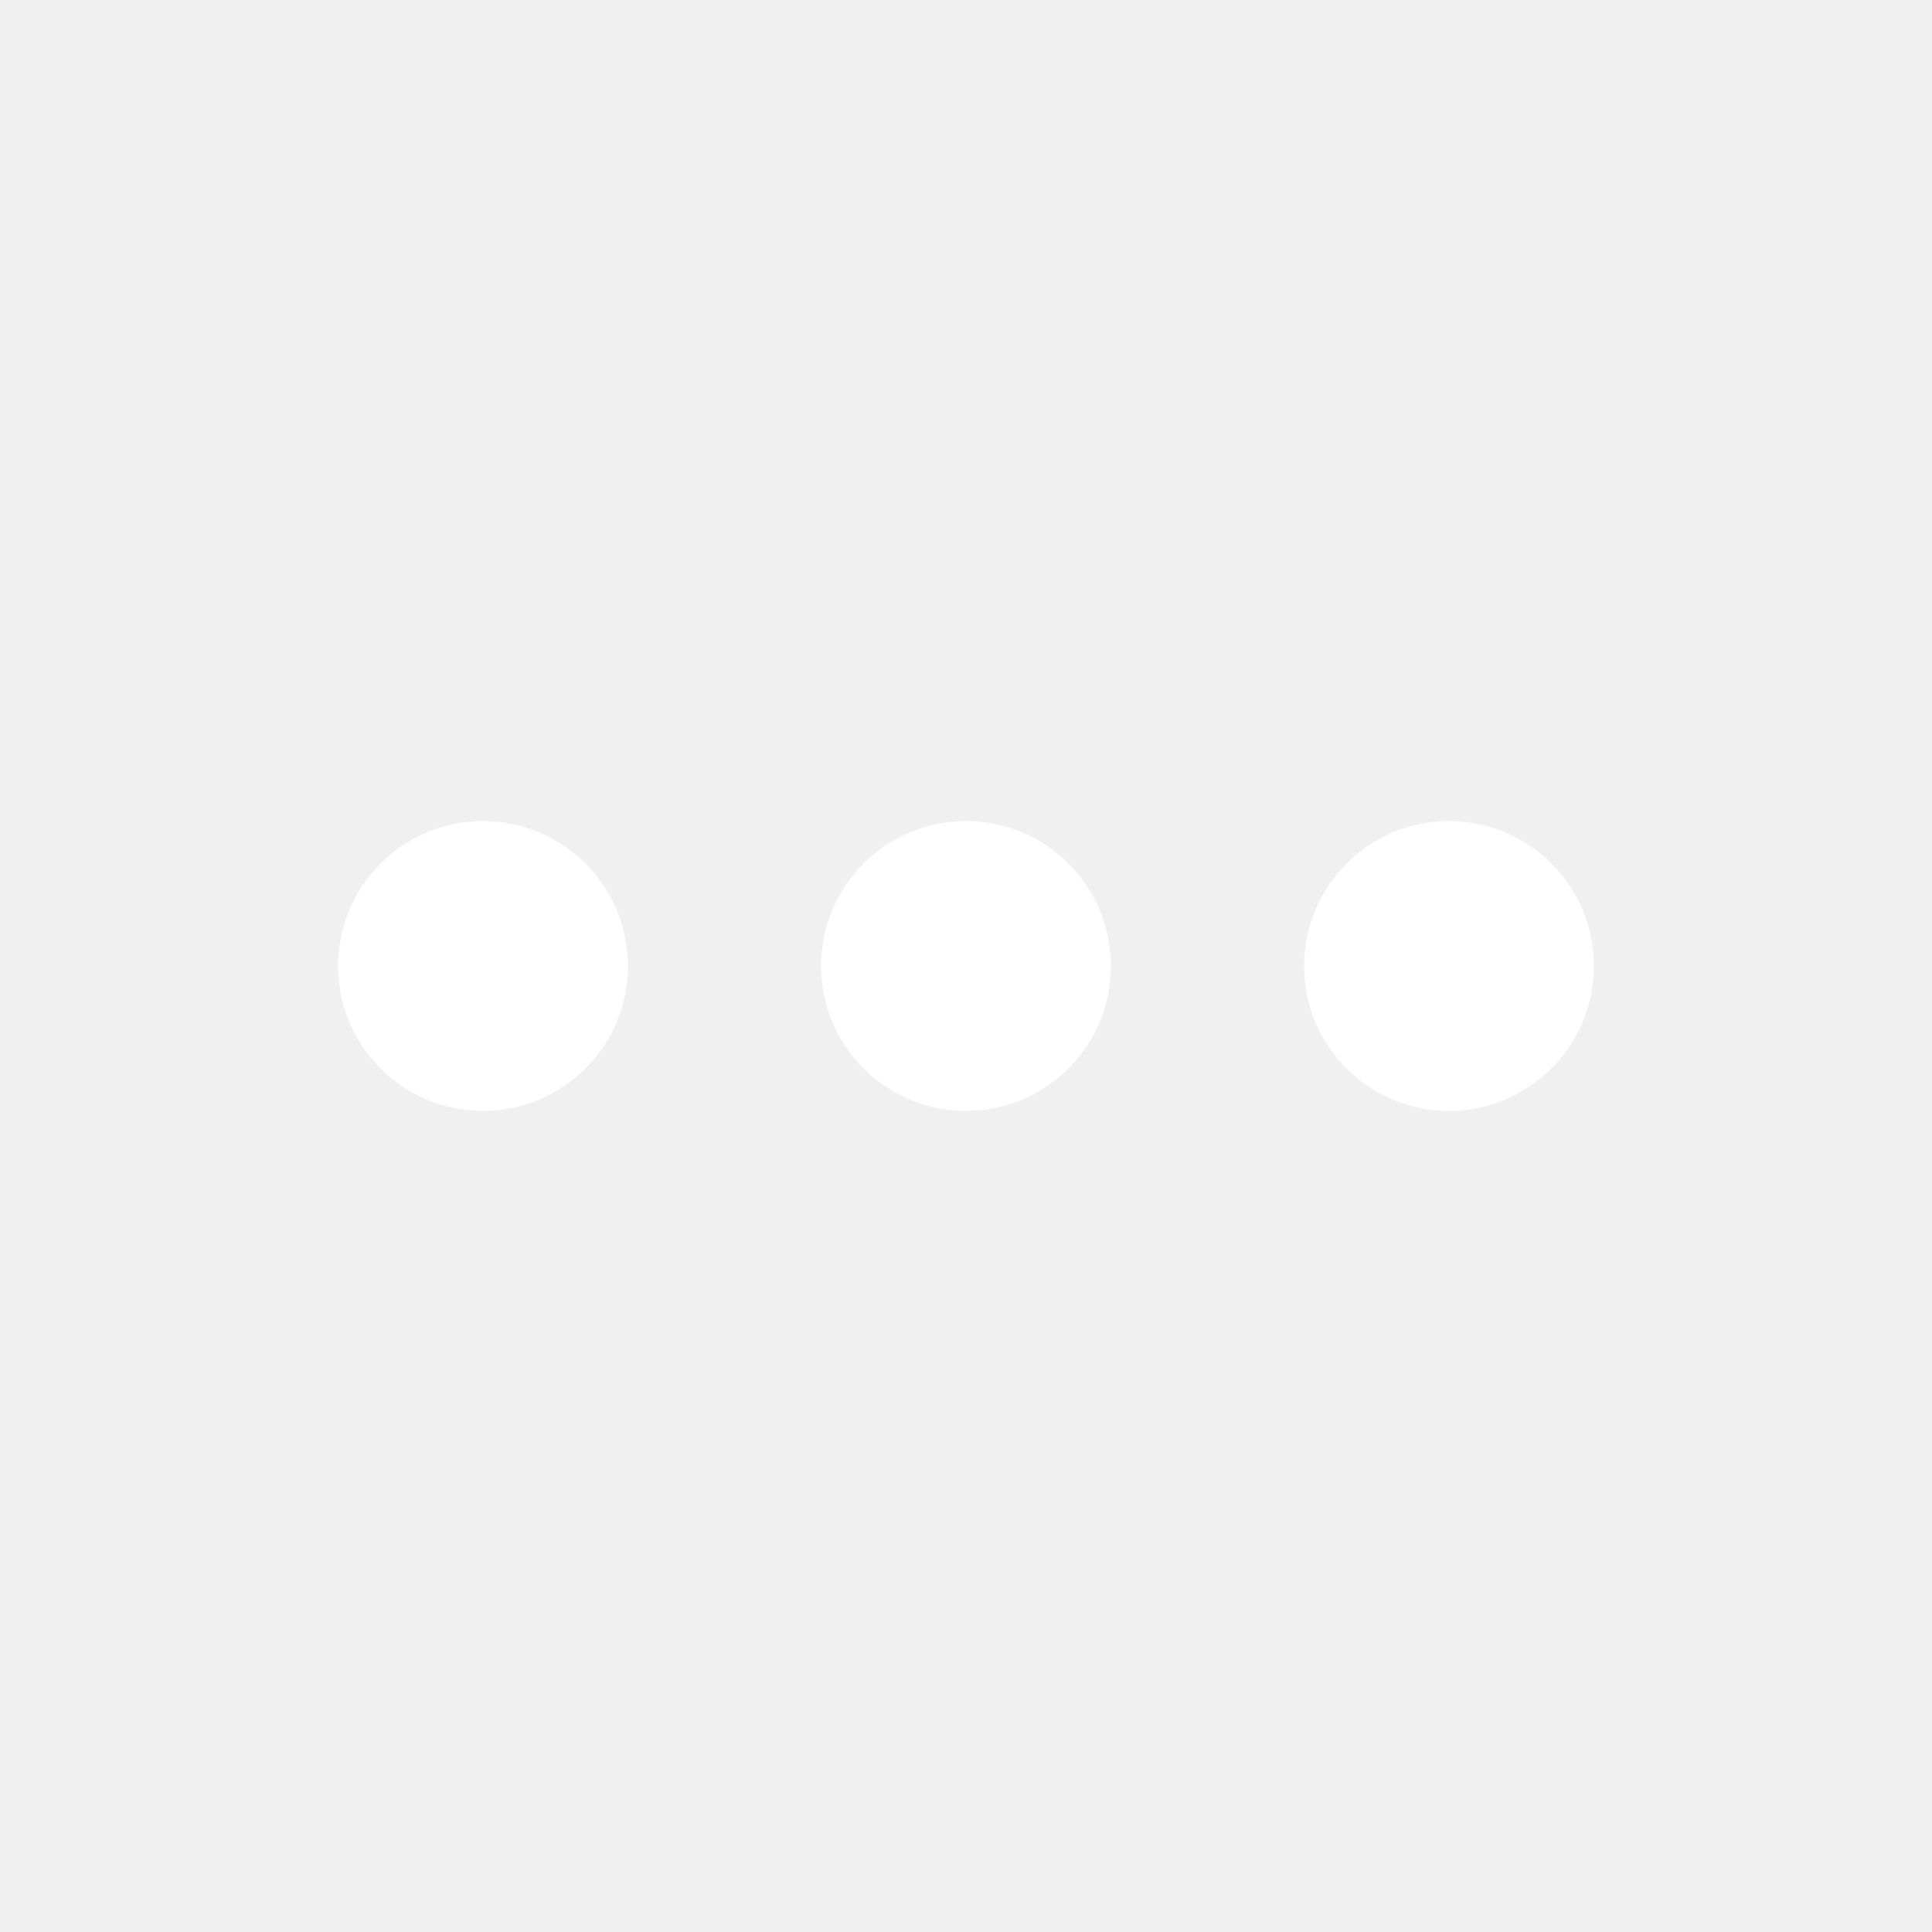
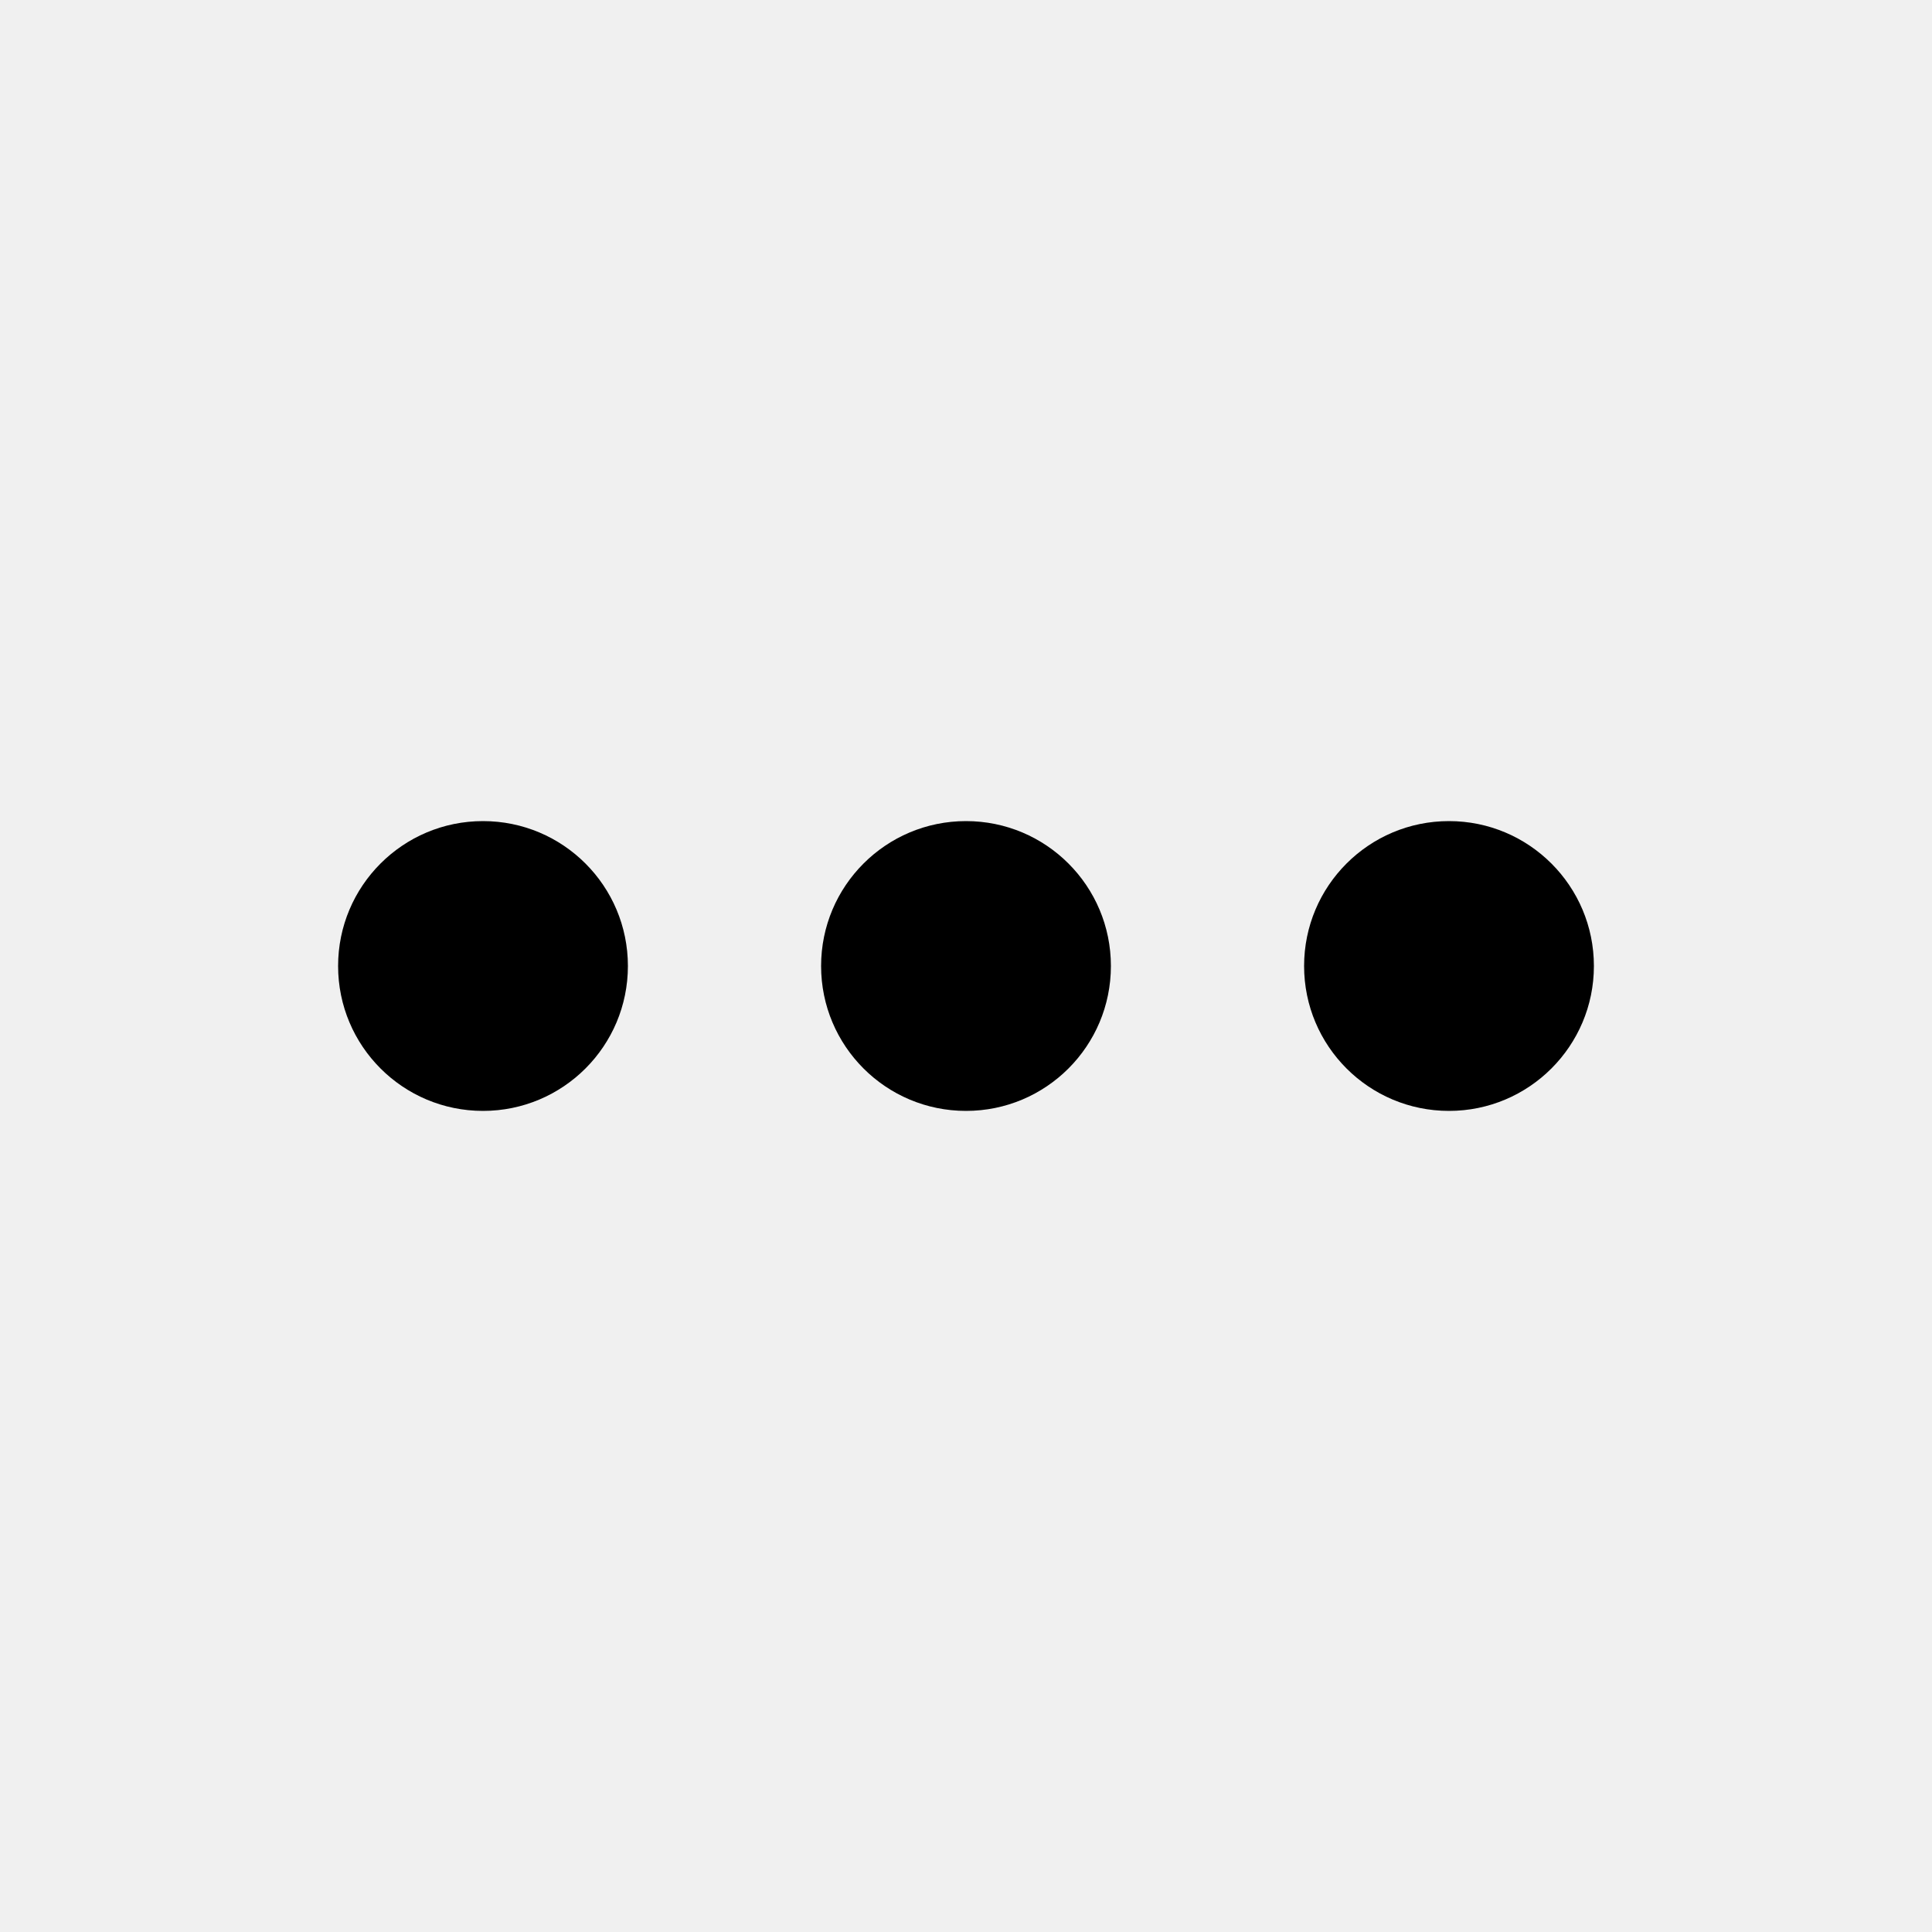
<svg xmlns="http://www.w3.org/2000/svg" width="16" height="16" viewBox="0 0 16 16" fill="none">
-   <path d="M12 6.8C12.662 6.8 13.2 7.337 13.2 8C13.2 8.663 12.662 9.2 12 9.2C11.337 9.2 10.8 8.663 10.8 8C10.8 7.337 11.337 6.8 12 6.8ZM8 6.8C8.663 6.8 9.2 7.337 9.2 8C9.2 8.663 8.663 9.2 8 9.2C7.337 9.2 6.8 8.663 6.8 8C6.8 7.337 7.337 6.8 8 6.8ZM4 6.8C4.663 6.8 5.2 7.337 5.2 8C5.2 8.663 4.663 9.2 4 9.2C3.337 9.2 2.8 8.663 2.8 8C2.8 7.337 3.337 6.8 4 6.8Z" fill="white" />
+   <path d="M12 6.8C12.662 6.8 13.2 7.337 13.2 8C13.2 8.663 12.662 9.2 12 9.2C11.337 9.2 10.8 8.663 10.8 8C10.8 7.337 11.337 6.8 12 6.8ZM8 6.8C8.663 6.8 9.2 7.337 9.2 8C9.2 8.663 8.663 9.2 8 9.2C7.337 9.2 6.8 8.663 6.8 8C6.8 7.337 7.337 6.8 8 6.8ZM4 6.8C4.663 6.8 5.2 7.337 5.2 8C5.2 8.663 4.663 9.2 4 9.2C3.337 9.2 2.8 8.663 2.8 8C2.8 7.337 3.337 6.8 4 6.8Z" fill="currentColor" />
</svg>
